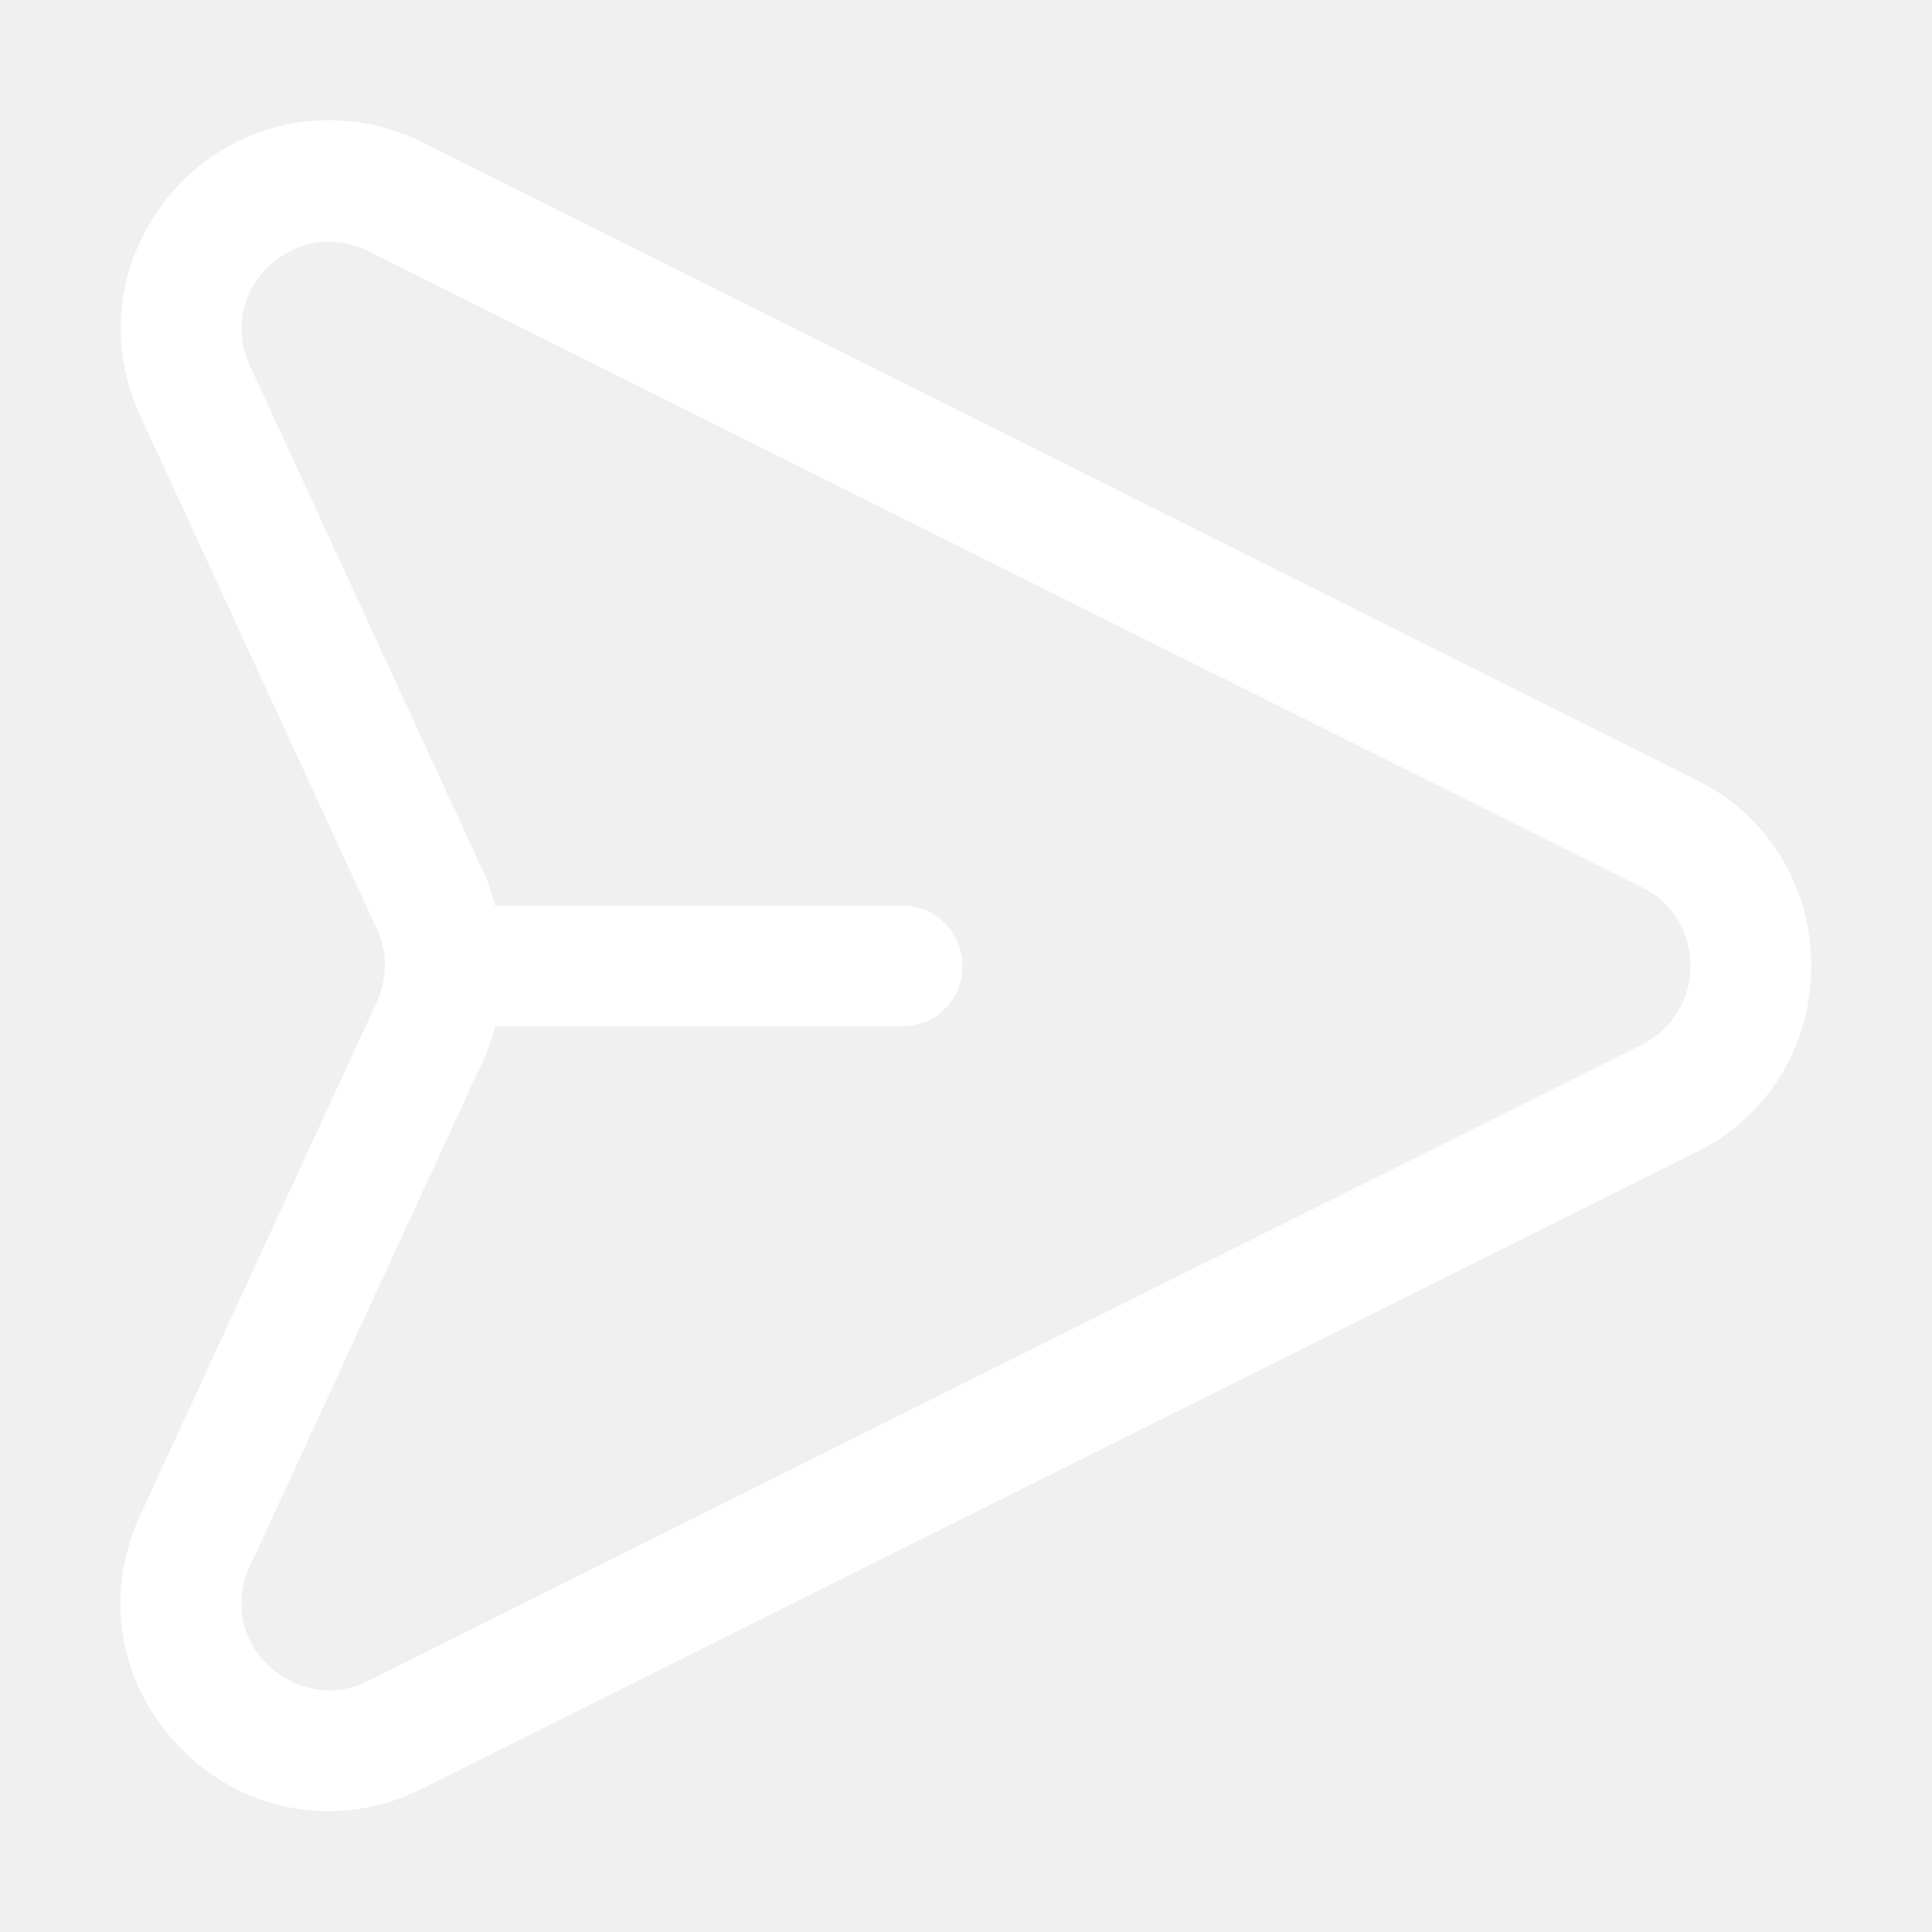
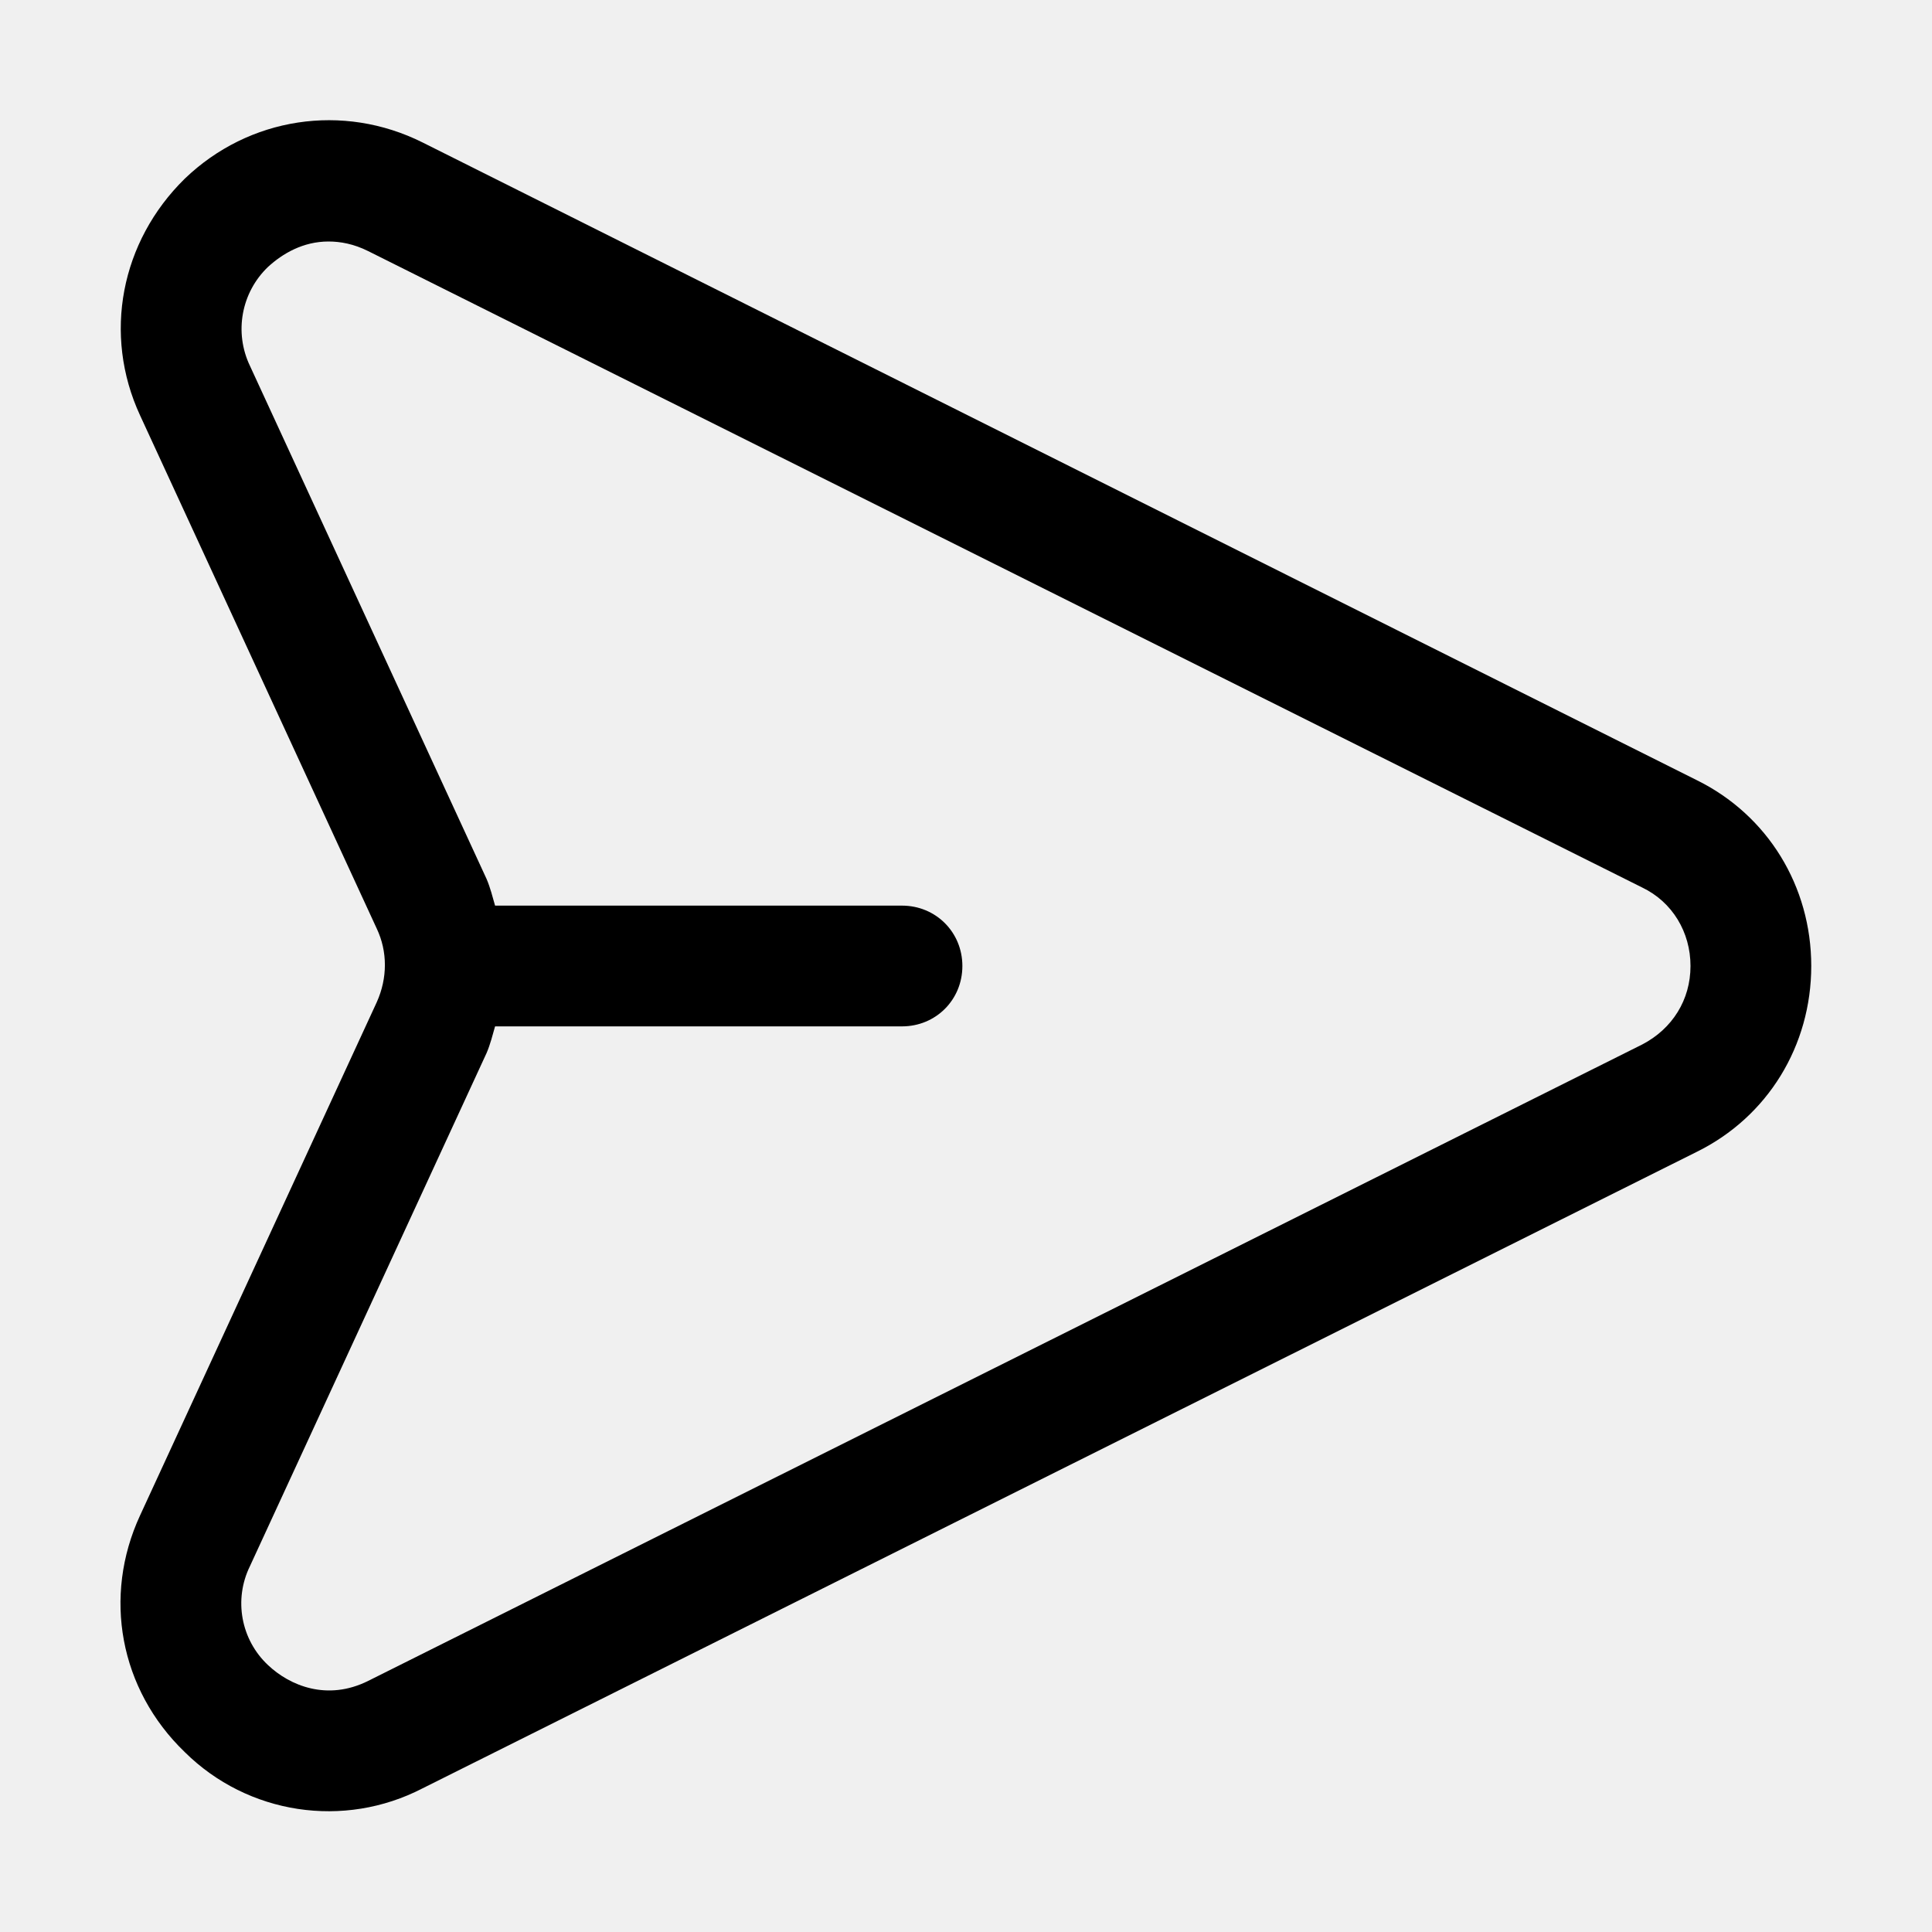
<svg xmlns="http://www.w3.org/2000/svg" viewBox="0 0 16 16">
  <path fill="none" d="M0 0H16V16H0z" data-name="Transparante laag" />
-   <path d="M14.05 6.46 3.5 1.18c-.66-.33-1.44-.21-1.97.3C1 2 .85 2.77 1.16 3.44l1.96 4.25c.09.19.09.41 0 .61l-1.96 4.25c-.31.67-.17 1.44.37 1.96a1.693 1.693 0 0 0 1.97.3l10.55-5.27c.59-.29.95-.88.95-1.54s-.36-1.25-.95-1.54m-.45 2.19L3.05 13.92c-.34.17-.65.04-.83-.13a.7.7 0 0 1-.15-.82l1.96-4.25c.03-.07.05-.15.07-.22h3.37c.28 0 .5-.22.5-.5s-.22-.5-.5-.5H4.1c-.02-.07-.04-.15-.07-.22L2.07 3.03a.71.71 0 0 1 .15-.82c.12-.11.29-.21.5-.21.1 0 .21.02.33.08L13.6 7.35c.25.12.4.37.4.65s-.15.52-.4.65" style="fill: #ffffff;" />
+   <path d="M14.05 6.46 3.5 1.18c-.66-.33-1.44-.21-1.97.3C1 2 .85 2.77 1.16 3.44l1.96 4.25c.09.19.09.41 0 .61l-1.96 4.25c-.31.67-.17 1.44.37 1.96a1.693 1.693 0 0 0 1.97.3l10.55-5.27c.59-.29.95-.88.95-1.54s-.36-1.25-.95-1.54m-.45 2.19L3.05 13.92c-.34.17-.65.04-.83-.13a.7.7 0 0 1-.15-.82l1.96-4.25c.03-.07.05-.15.07-.22h3.37c.28 0 .5-.22.5-.5s-.22-.5-.5-.5H4.1c-.02-.07-.04-.15-.07-.22L2.07 3.03a.71.71 0 0 1 .15-.82c.12-.11.29-.21.5-.21.1 0 .21.02.33.08L13.6 7.35c.25.12.4.37.4.65s-.15.52-.4.65" />
</svg>
